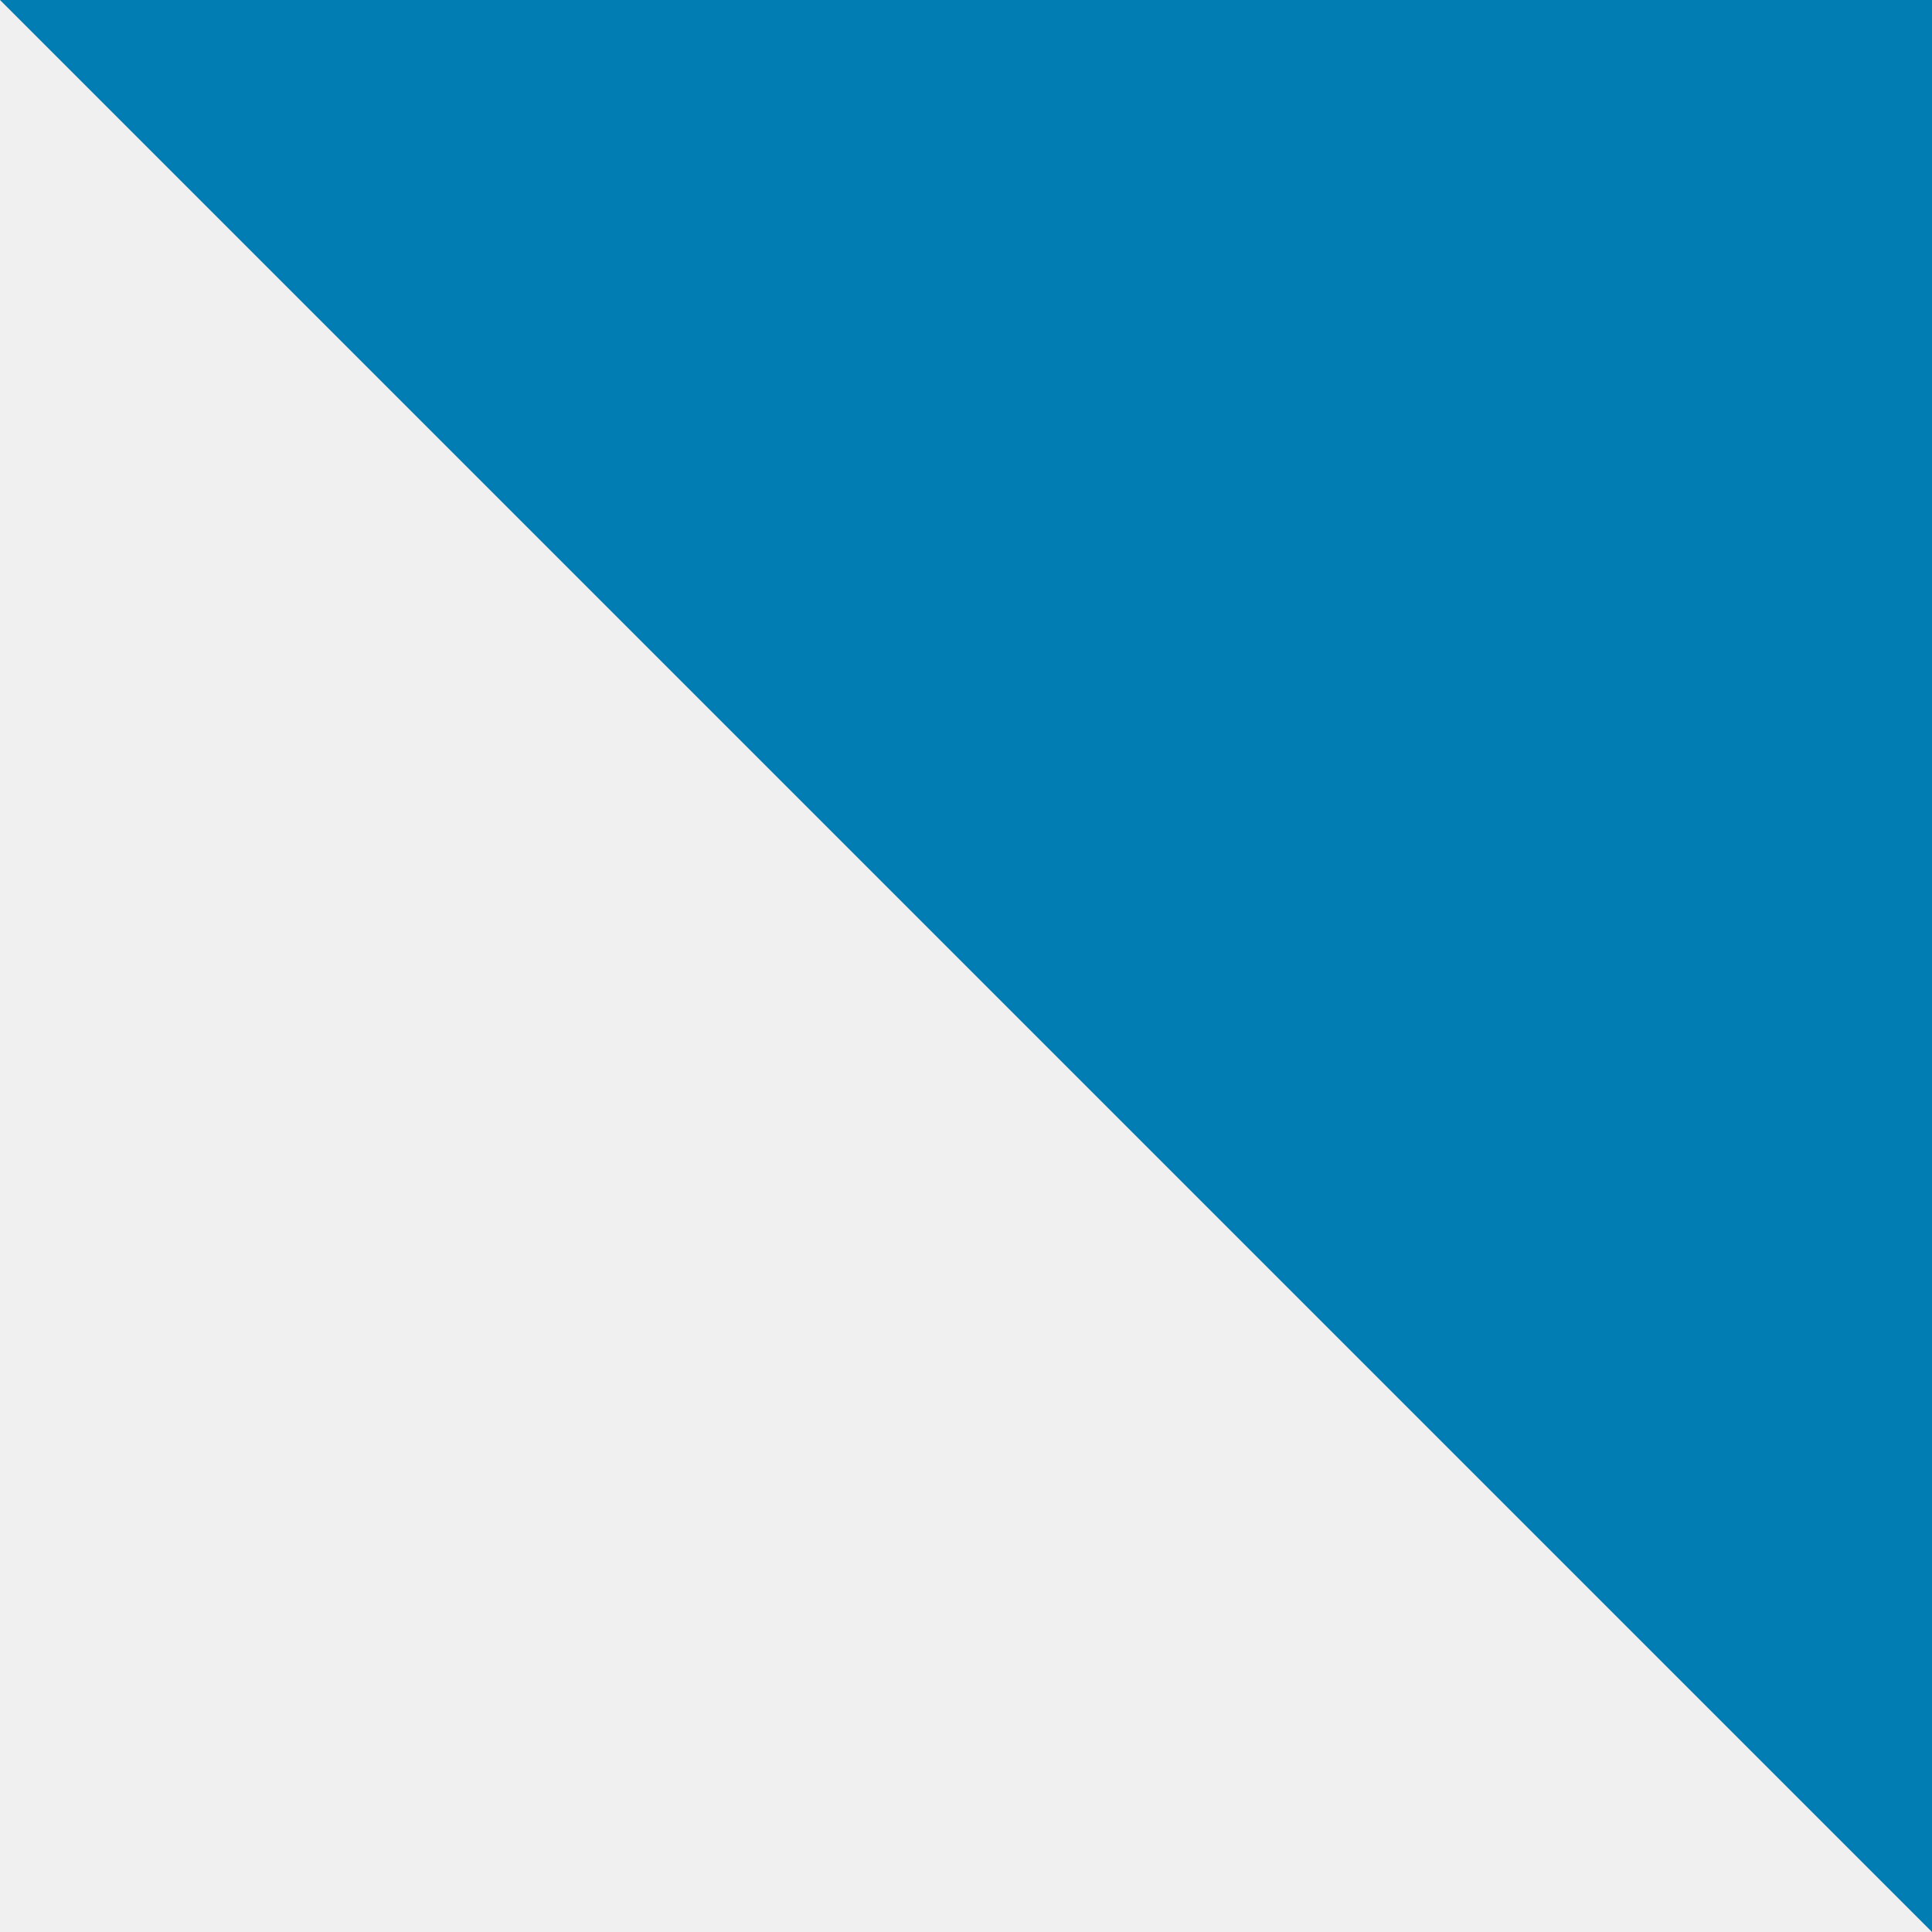
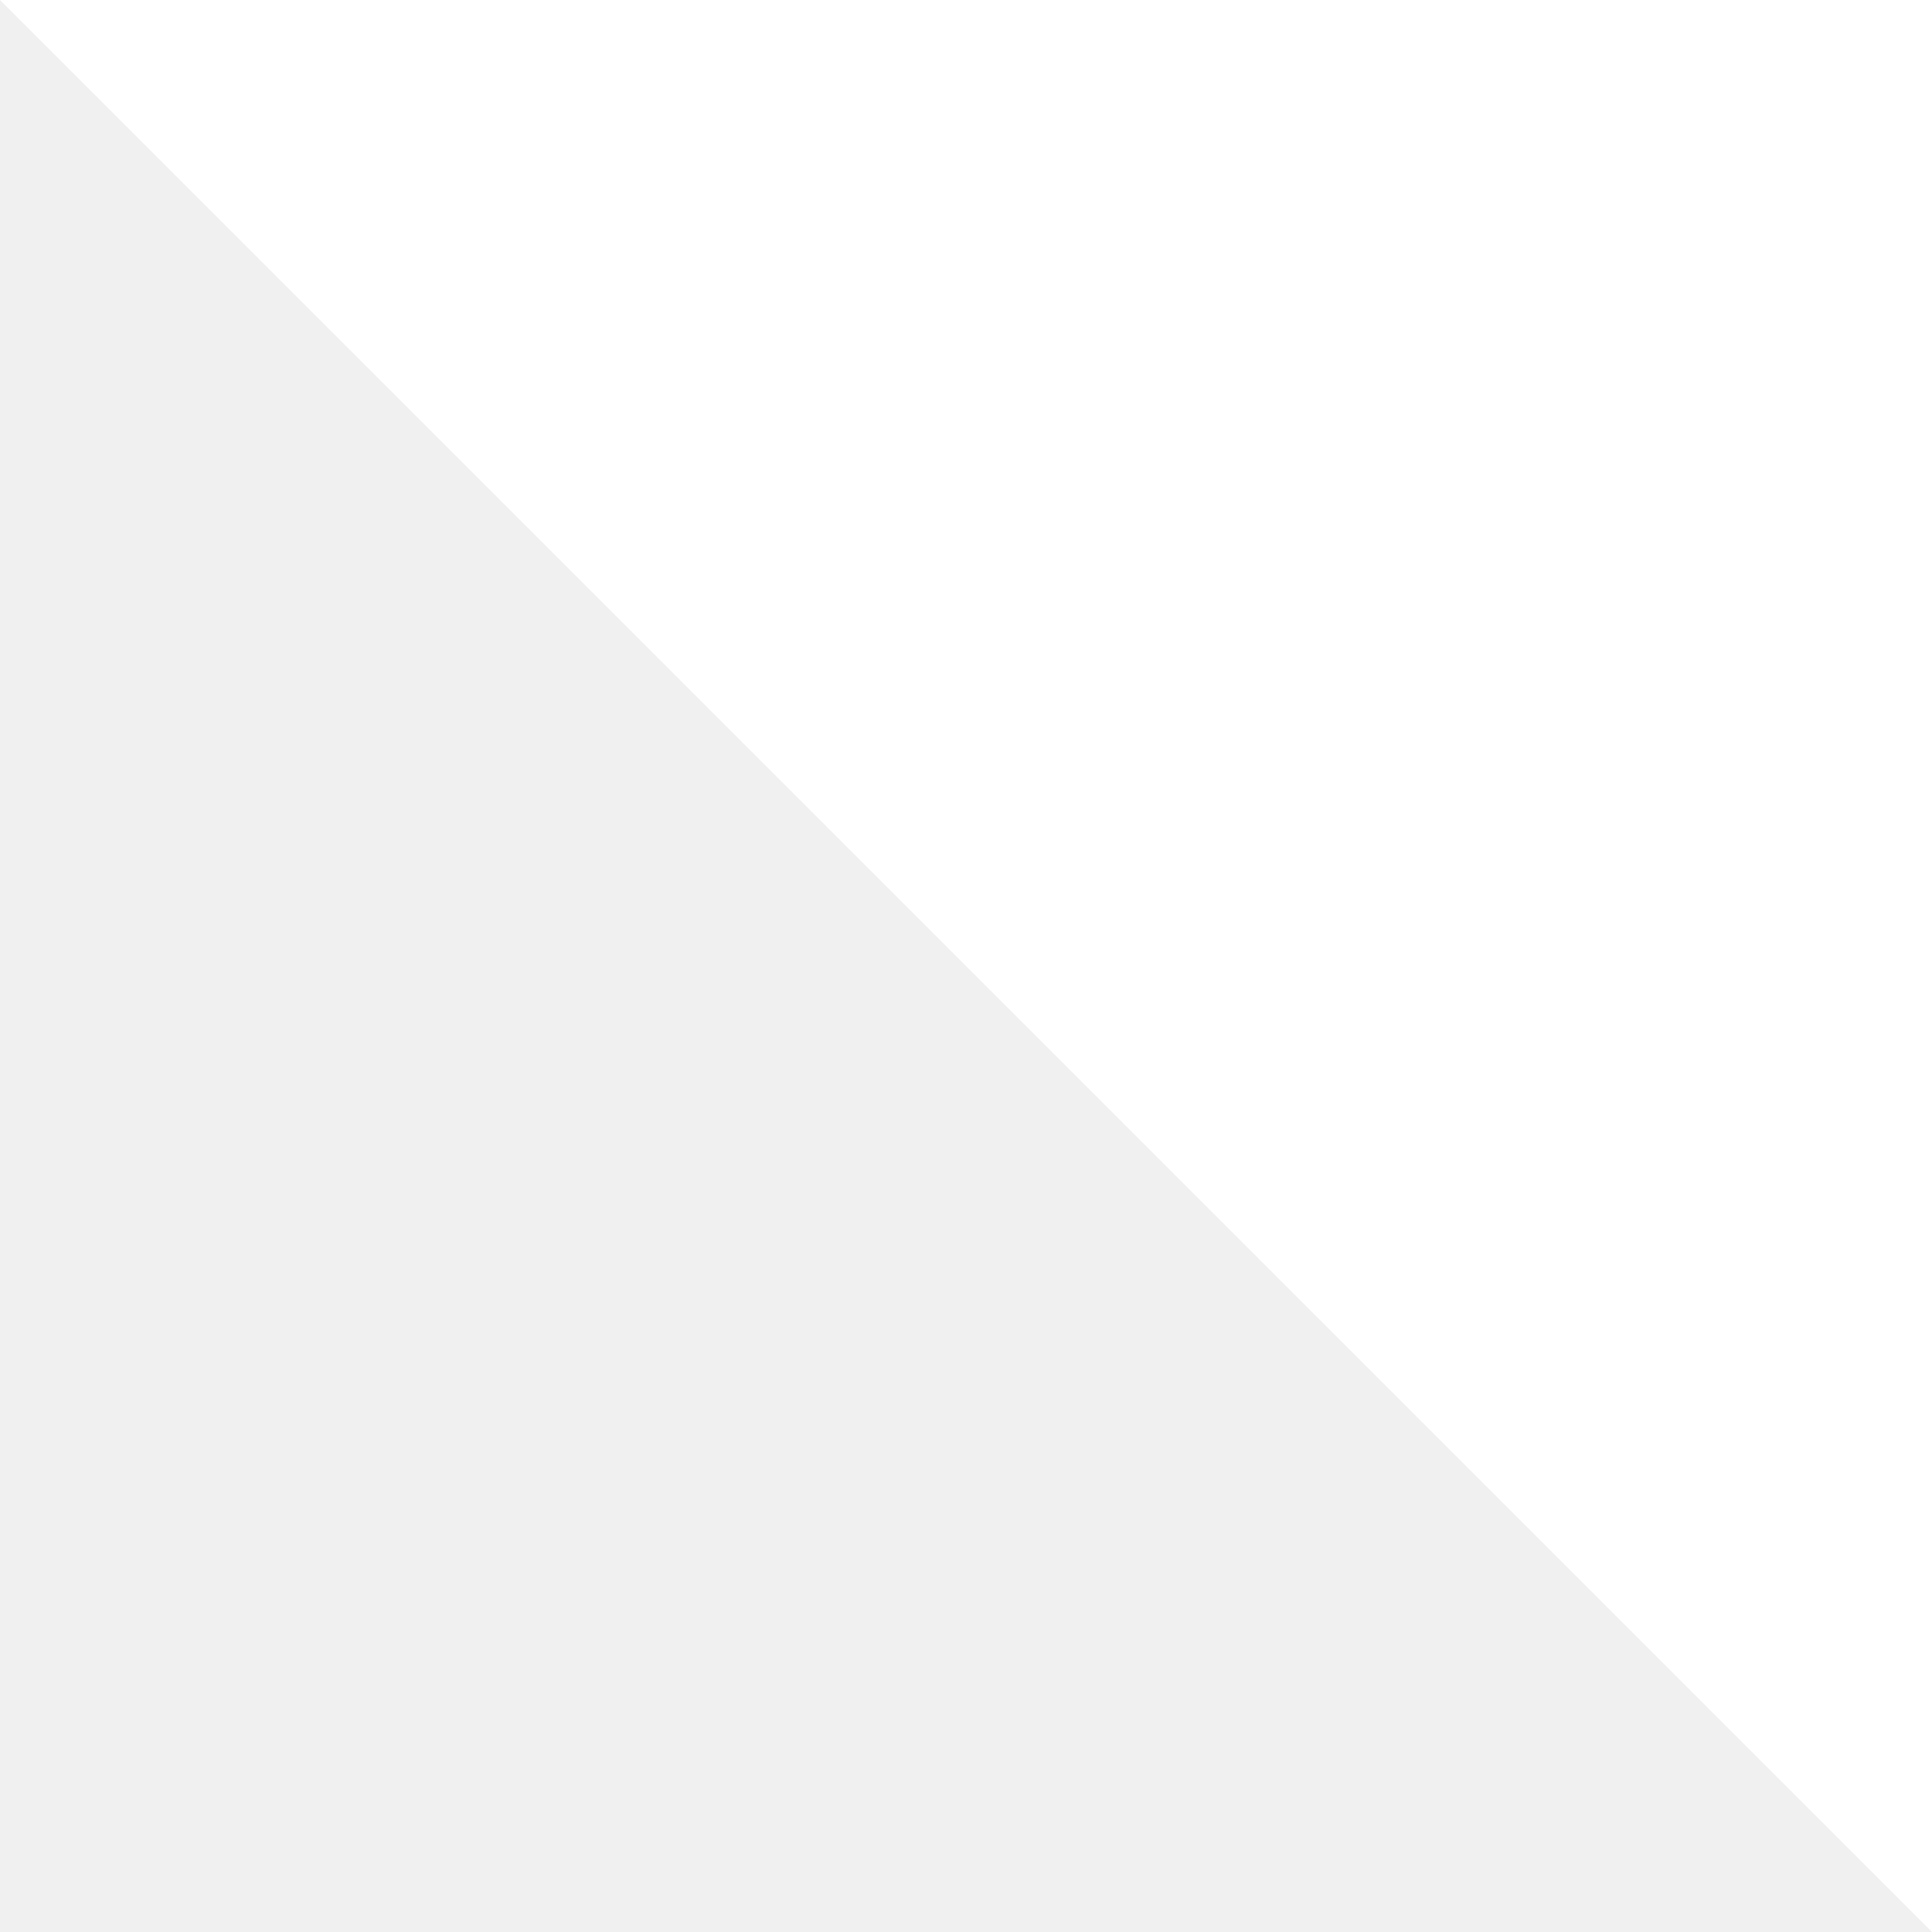
- <svg xmlns="http://www.w3.org/2000/svg" version="1.1" width="37px" height="37px">
-   <g transform="matrix(1 0 0 1 -102 -437 )">
-     <path d="M 37 37  L 0 0  L 37 0  L 37 37  Z " fill-rule="nonzero" fill="#027db4" stroke="none" transform="matrix(1 0 0 1 102 437 )" />
+ <svg xmlns="http://www.w3.org/2000/svg" version="1.1" width="17px" height="17px">
+   <g transform="matrix(1 0 0 1 -101 -398 )">
+     <path d="M 17 17  L 0 0  L 17 0  L 17 17  Z " fill-rule="nonzero" fill="#ffffff" stroke="none" transform="matrix(1 0 0 1 101 398 )" />
  </g>
</svg>
